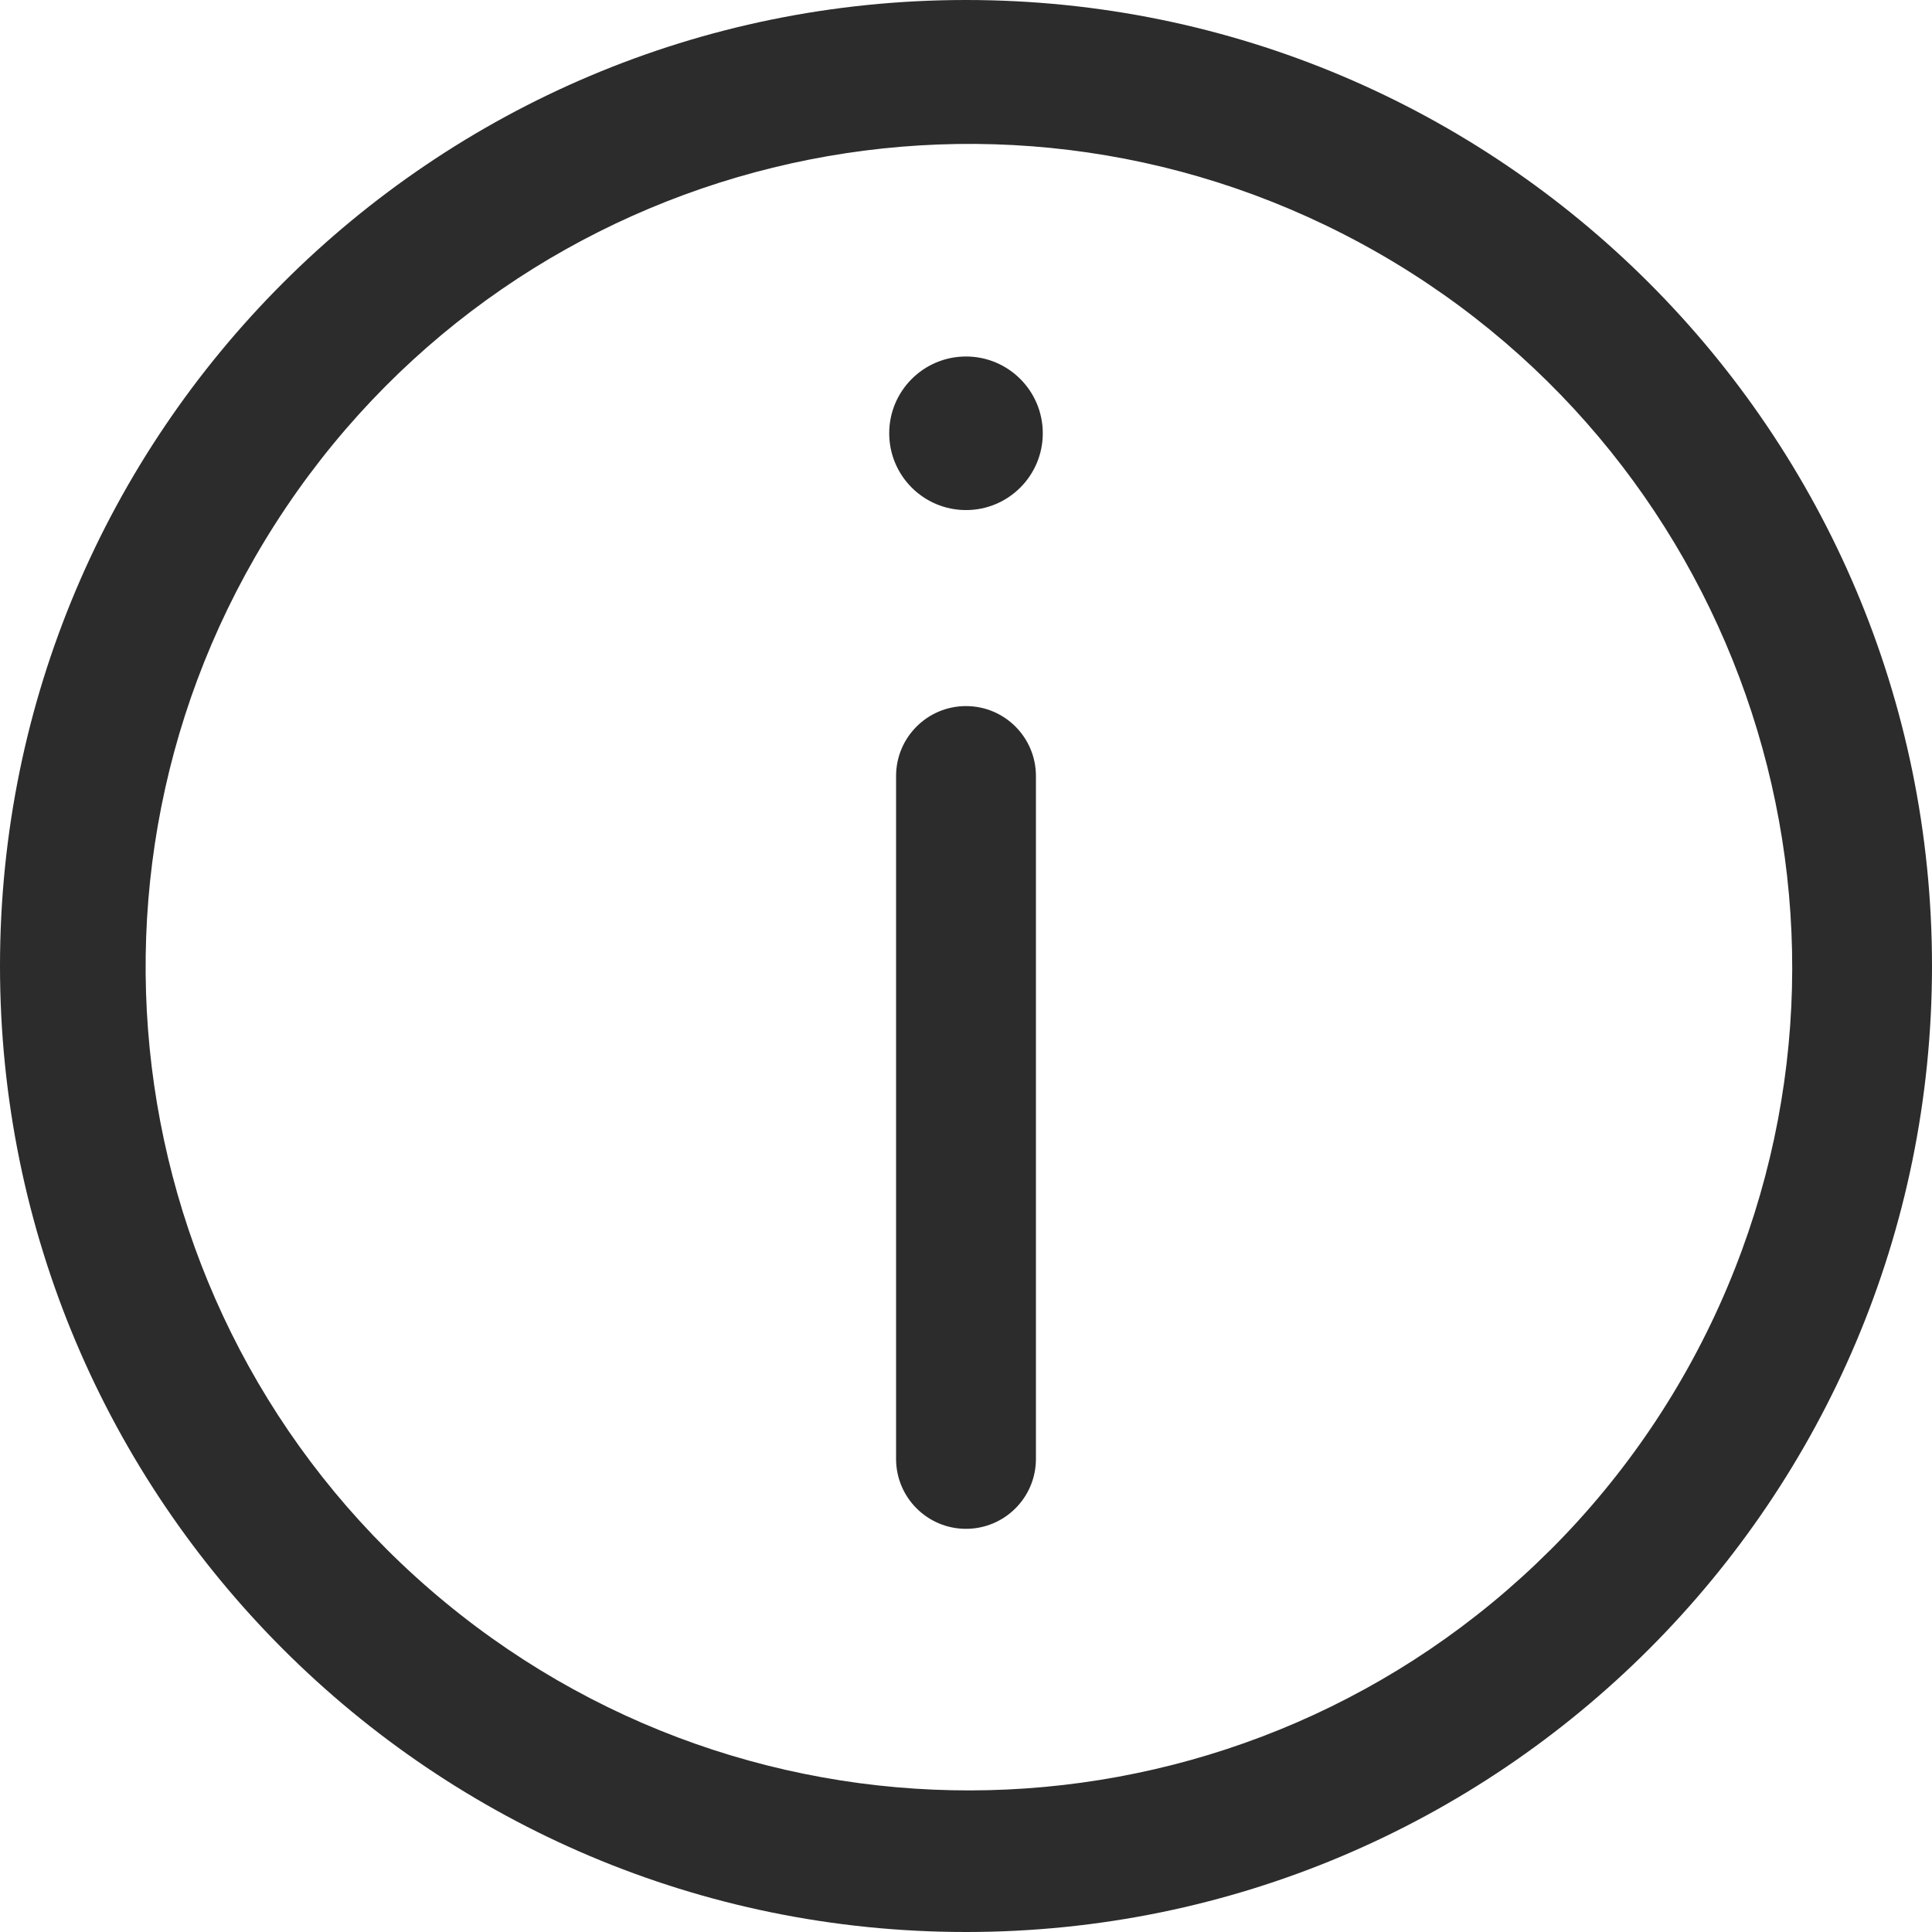
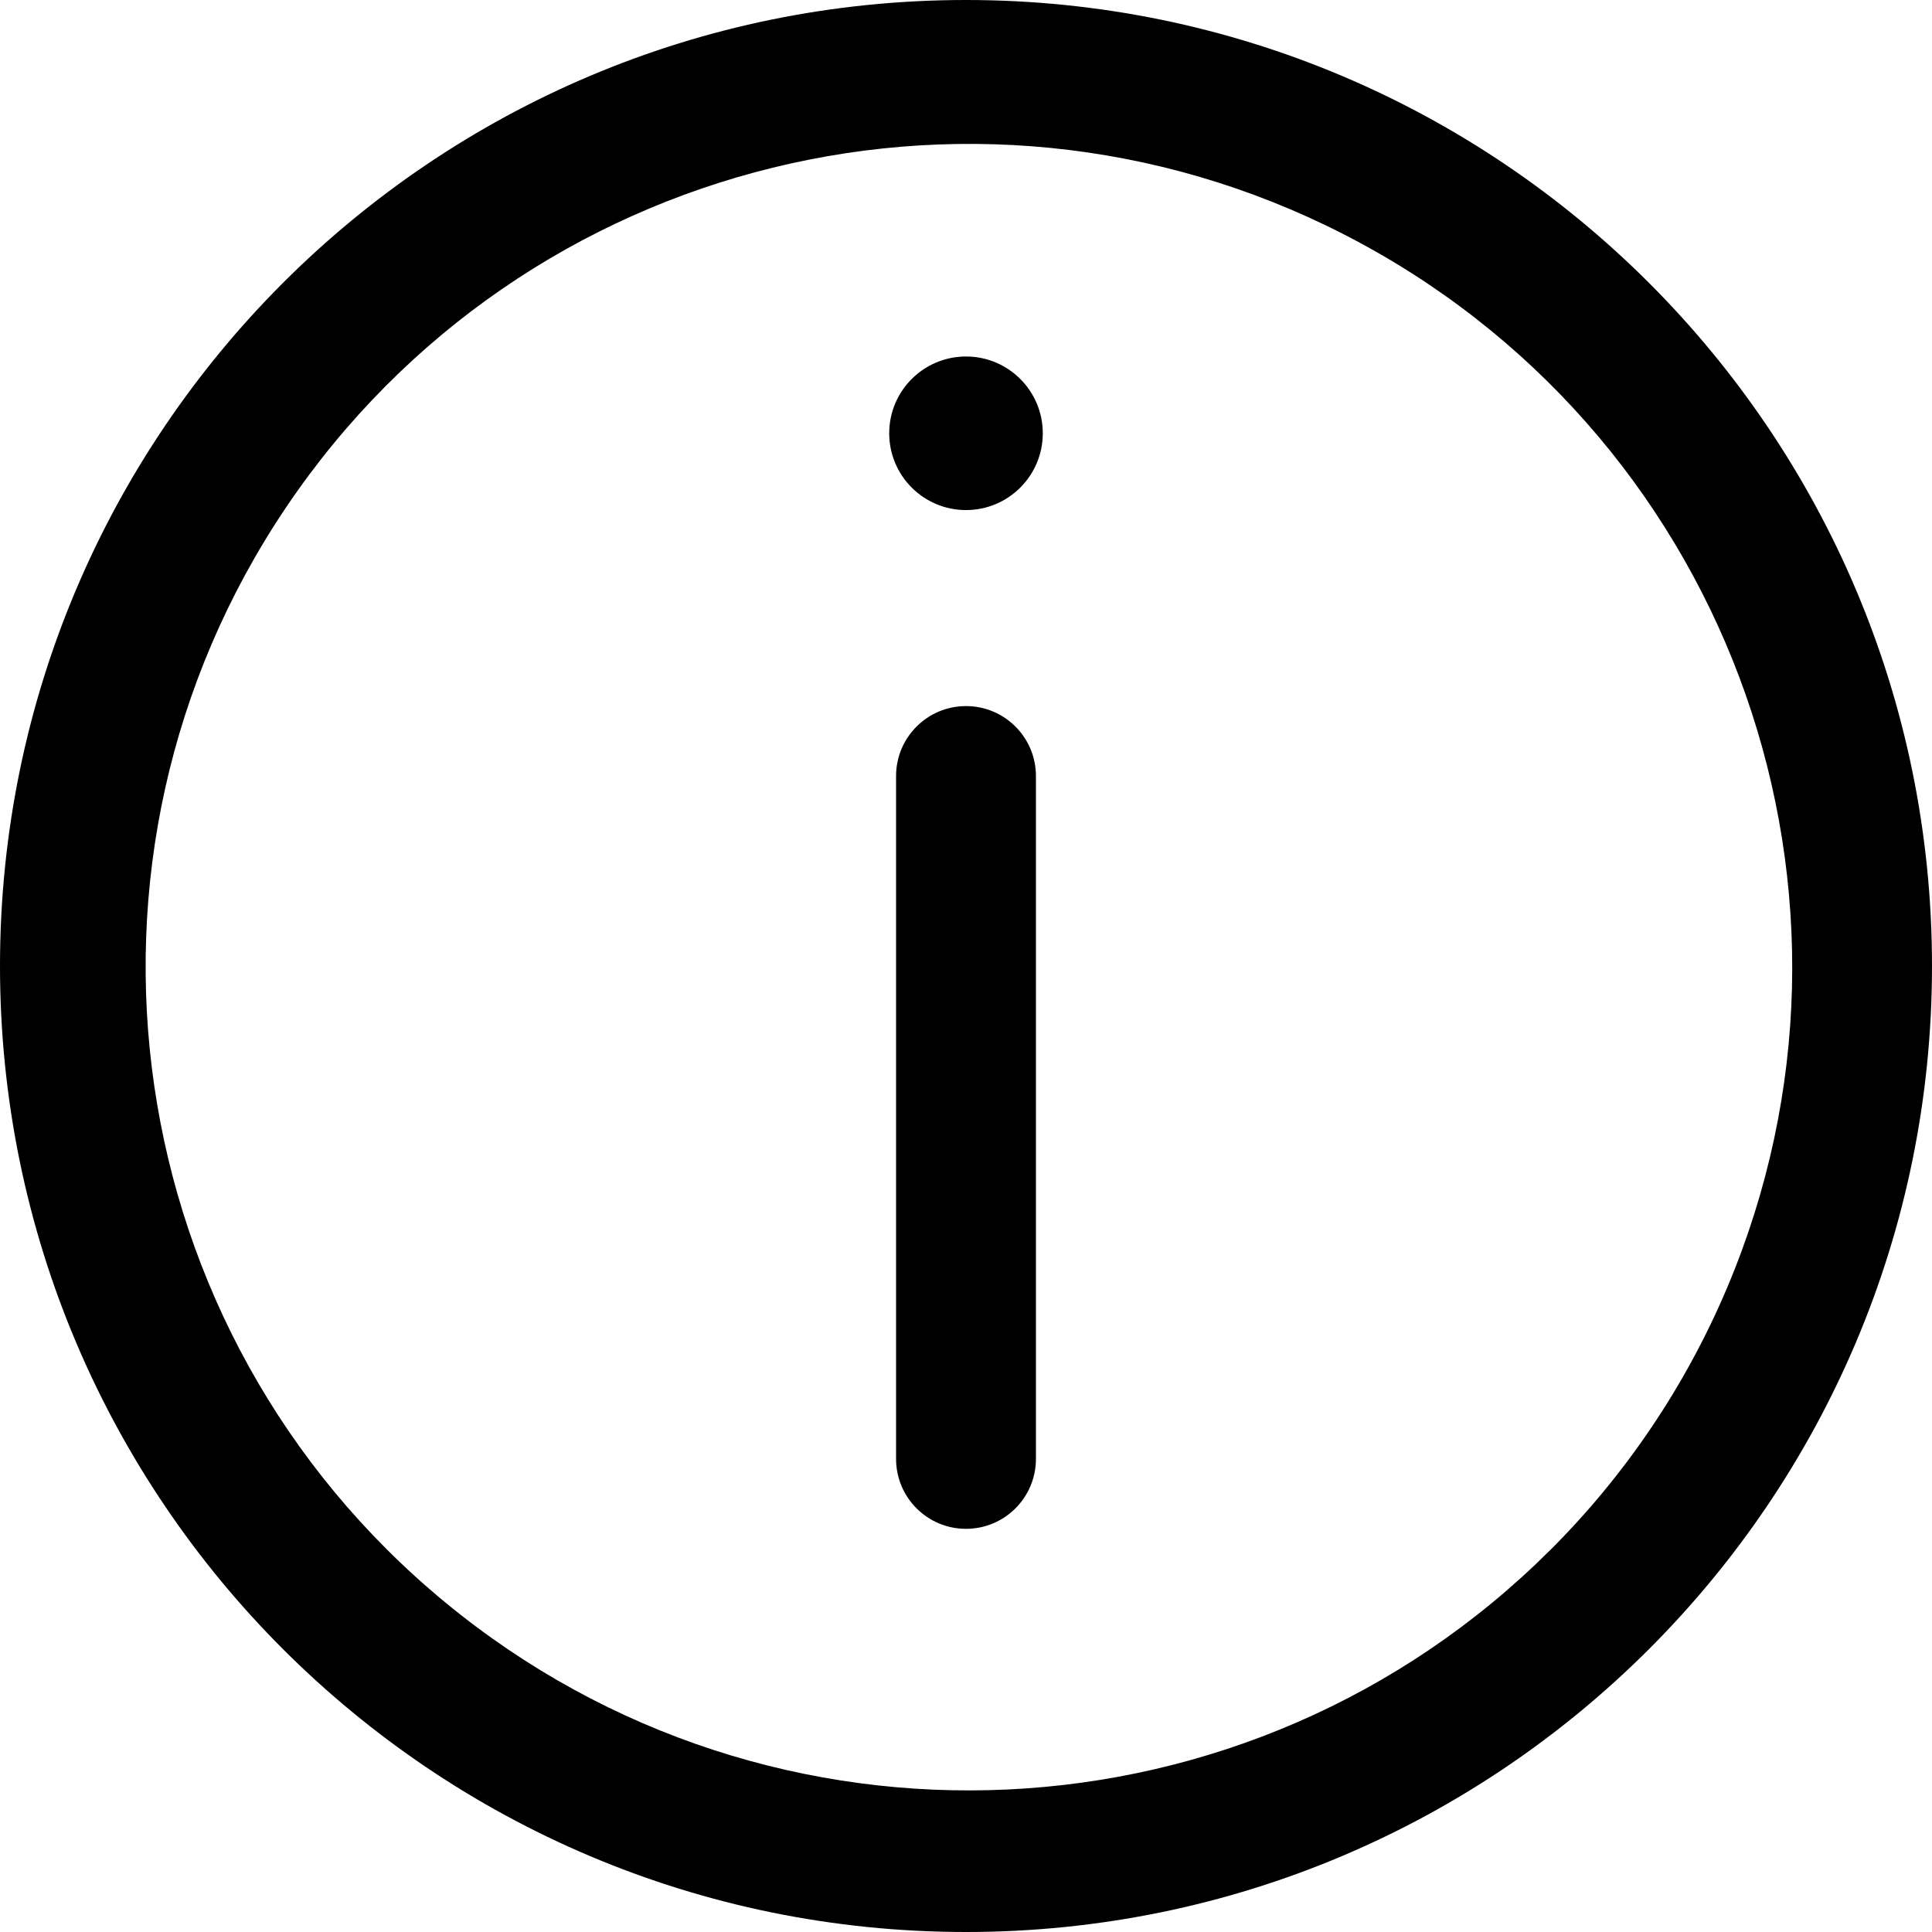
<svg xmlns="http://www.w3.org/2000/svg" class="icon" height="200" viewBox="0 0 1024 1024" width="200">
-   <path d="M512 374.24a37.064 37.064 0 0 0-37.064 37.063v361.944A37.064 37.064 0 0 0 512 810.311a37.064 37.064 0 0 0 37.064-37.064V411.333A37.064 37.064 0 0 0 512 374.24z" fill="#2c2c2c" />
-   <path d="M512 0C229.227 0 0 229.227 0 512s229.227 512 512 512 512-229.242 512-512S794.758 0 512 0zm309.59 821.619a436.318 436.318 0 1 1 93.865-139.2 436.594 436.594 0 0 1-93.836 139.2z" fill="#2c2c2c" />
-   <path d="M471.303 229.649a40.697 40.697 0 1 0 81.394 0 40.697 40.697 0 1 0-81.394 0Z" fill="#2c2c2c" />
+   <path d="M512 374.24a37.064 37.064 0 0 0-37.064 37.063v361.944A37.064 37.064 0 0 0 512 810.311a37.064 37.064 0 0 0 37.064-37.064V411.333A37.064 37.064 0 0 0 512 374.24z" />
+   <path d="M512 0C229.227 0 0 229.227 0 512s229.227 512 512 512 512-229.242 512-512S794.758 0 512 0zm309.59 821.619a436.318 436.318 0 1 1 93.865-139.2 436.594 436.594 0 0 1-93.836 139.2z" />
+   <path d="M471.303 229.649a40.697 40.697 0 1 0 81.394 0 40.697 40.697 0 1 0-81.394 0Z" />
</svg>
